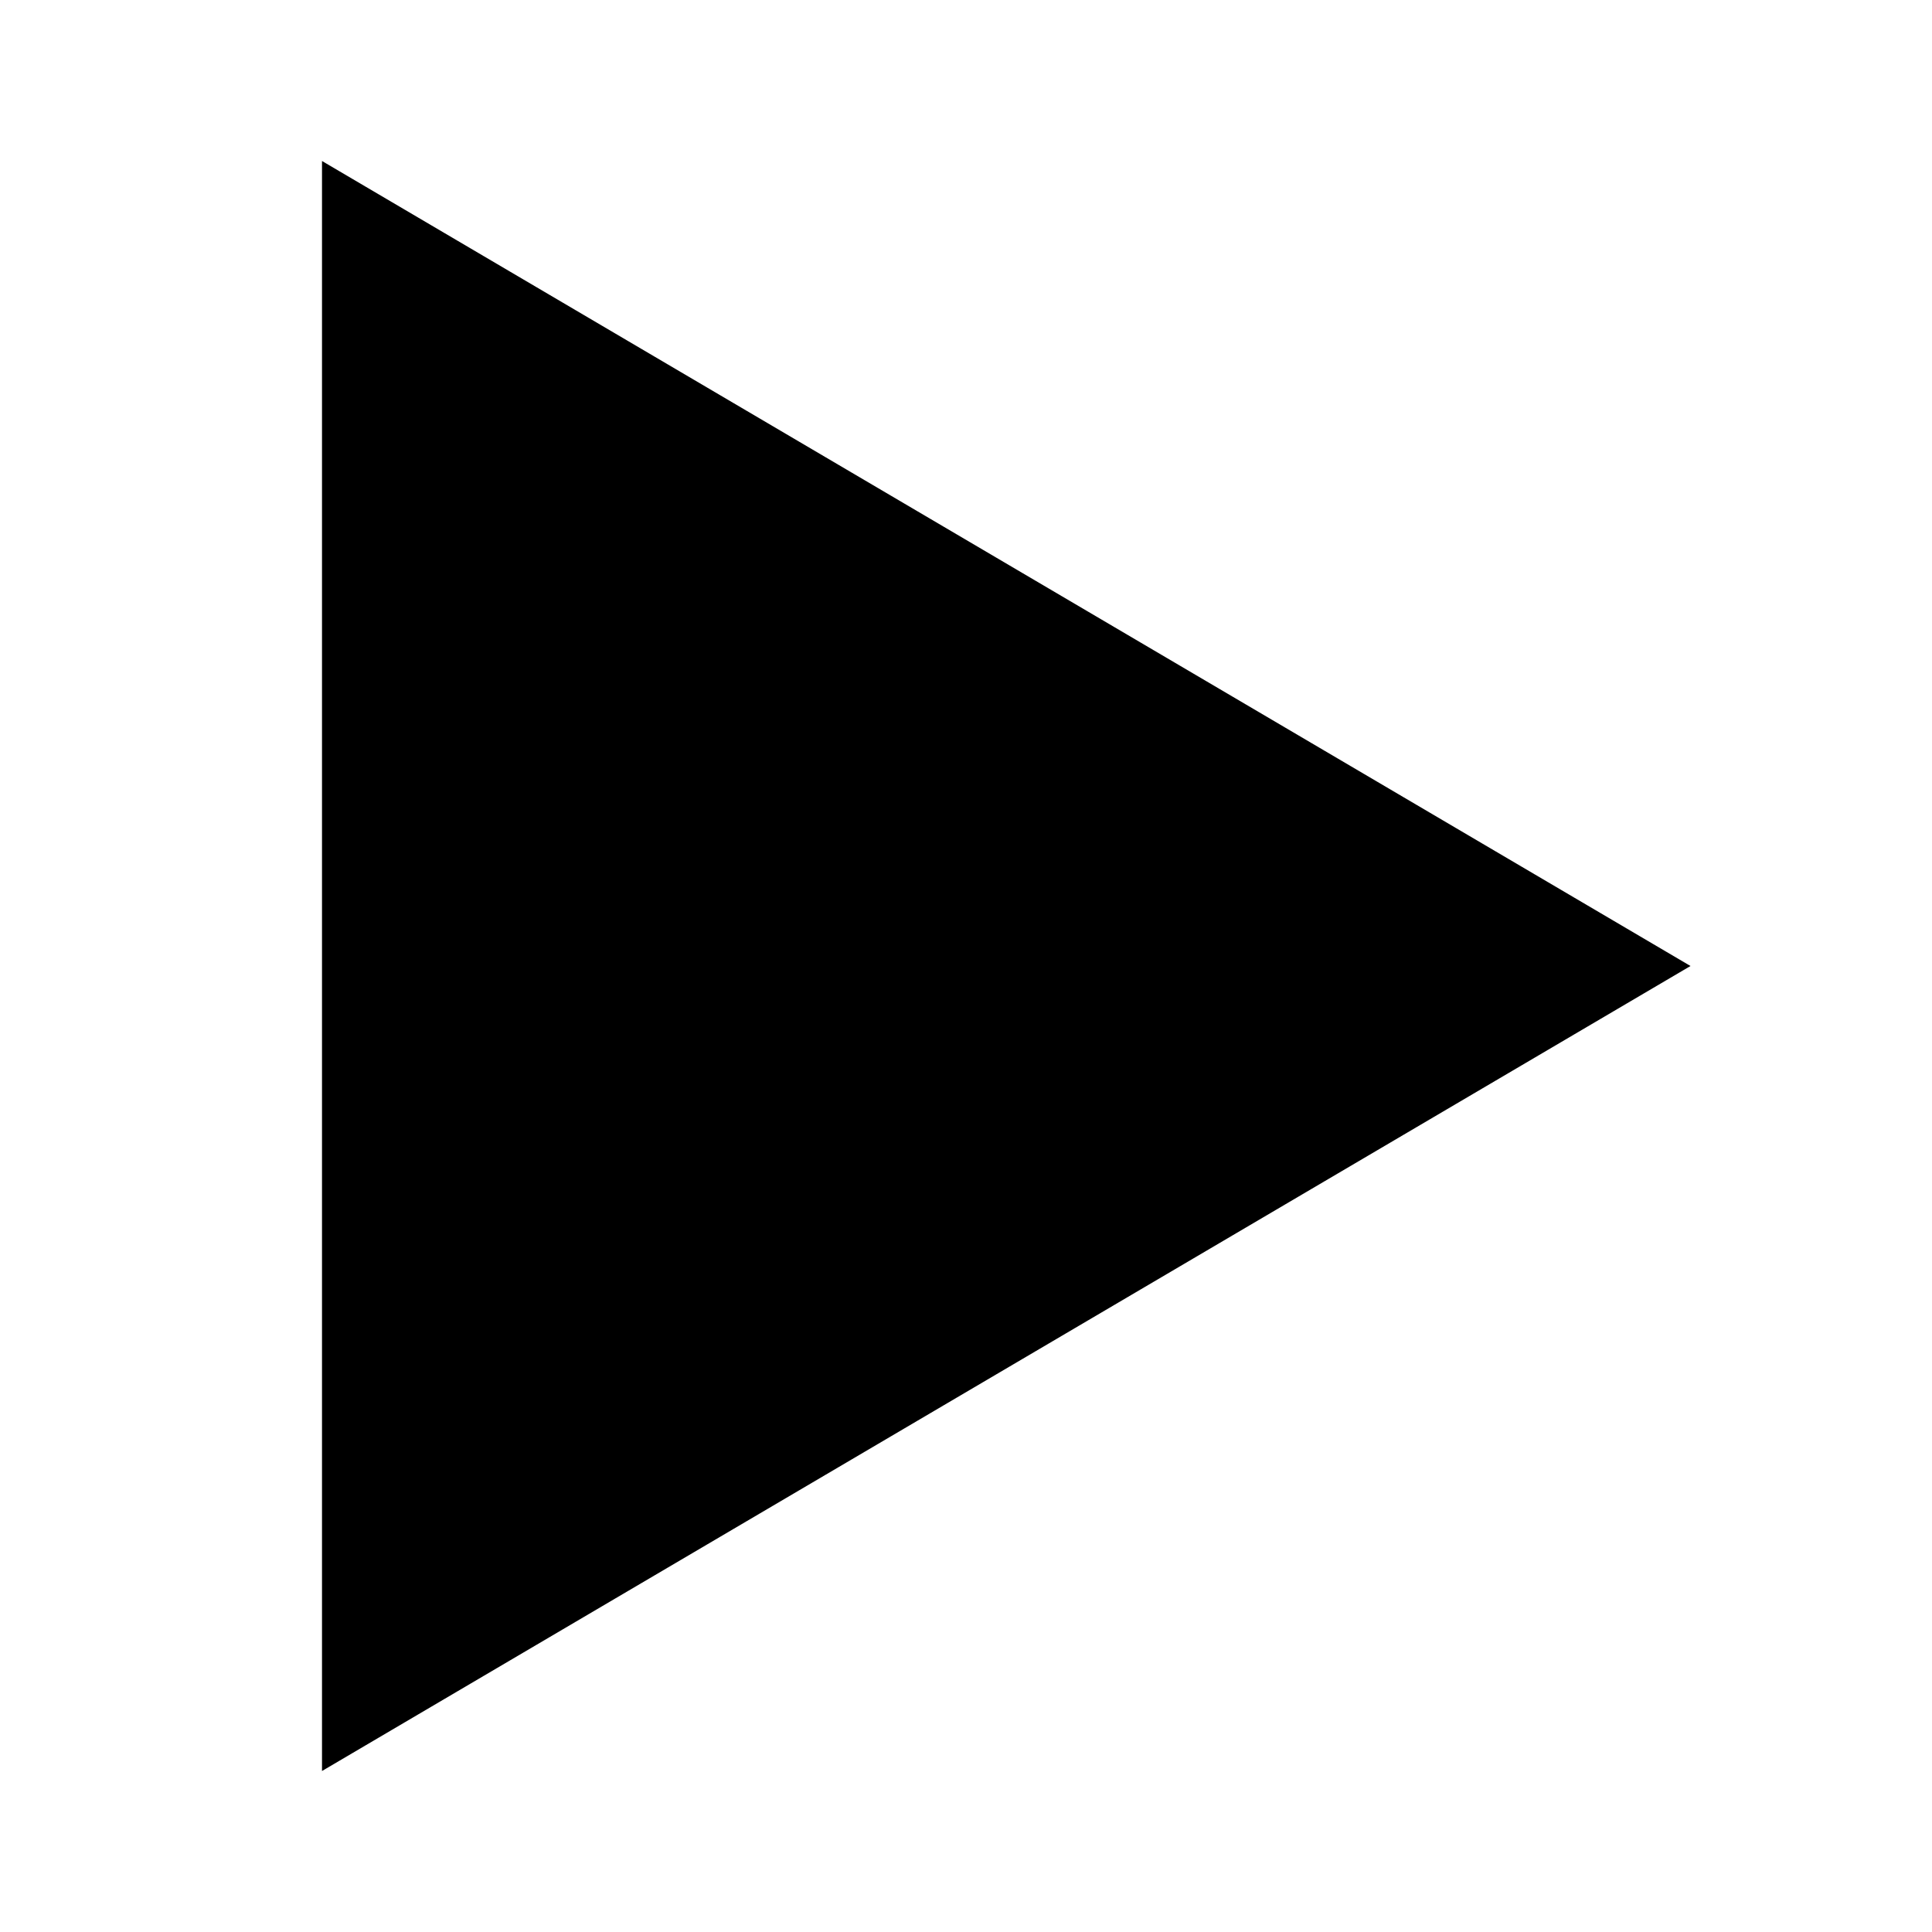
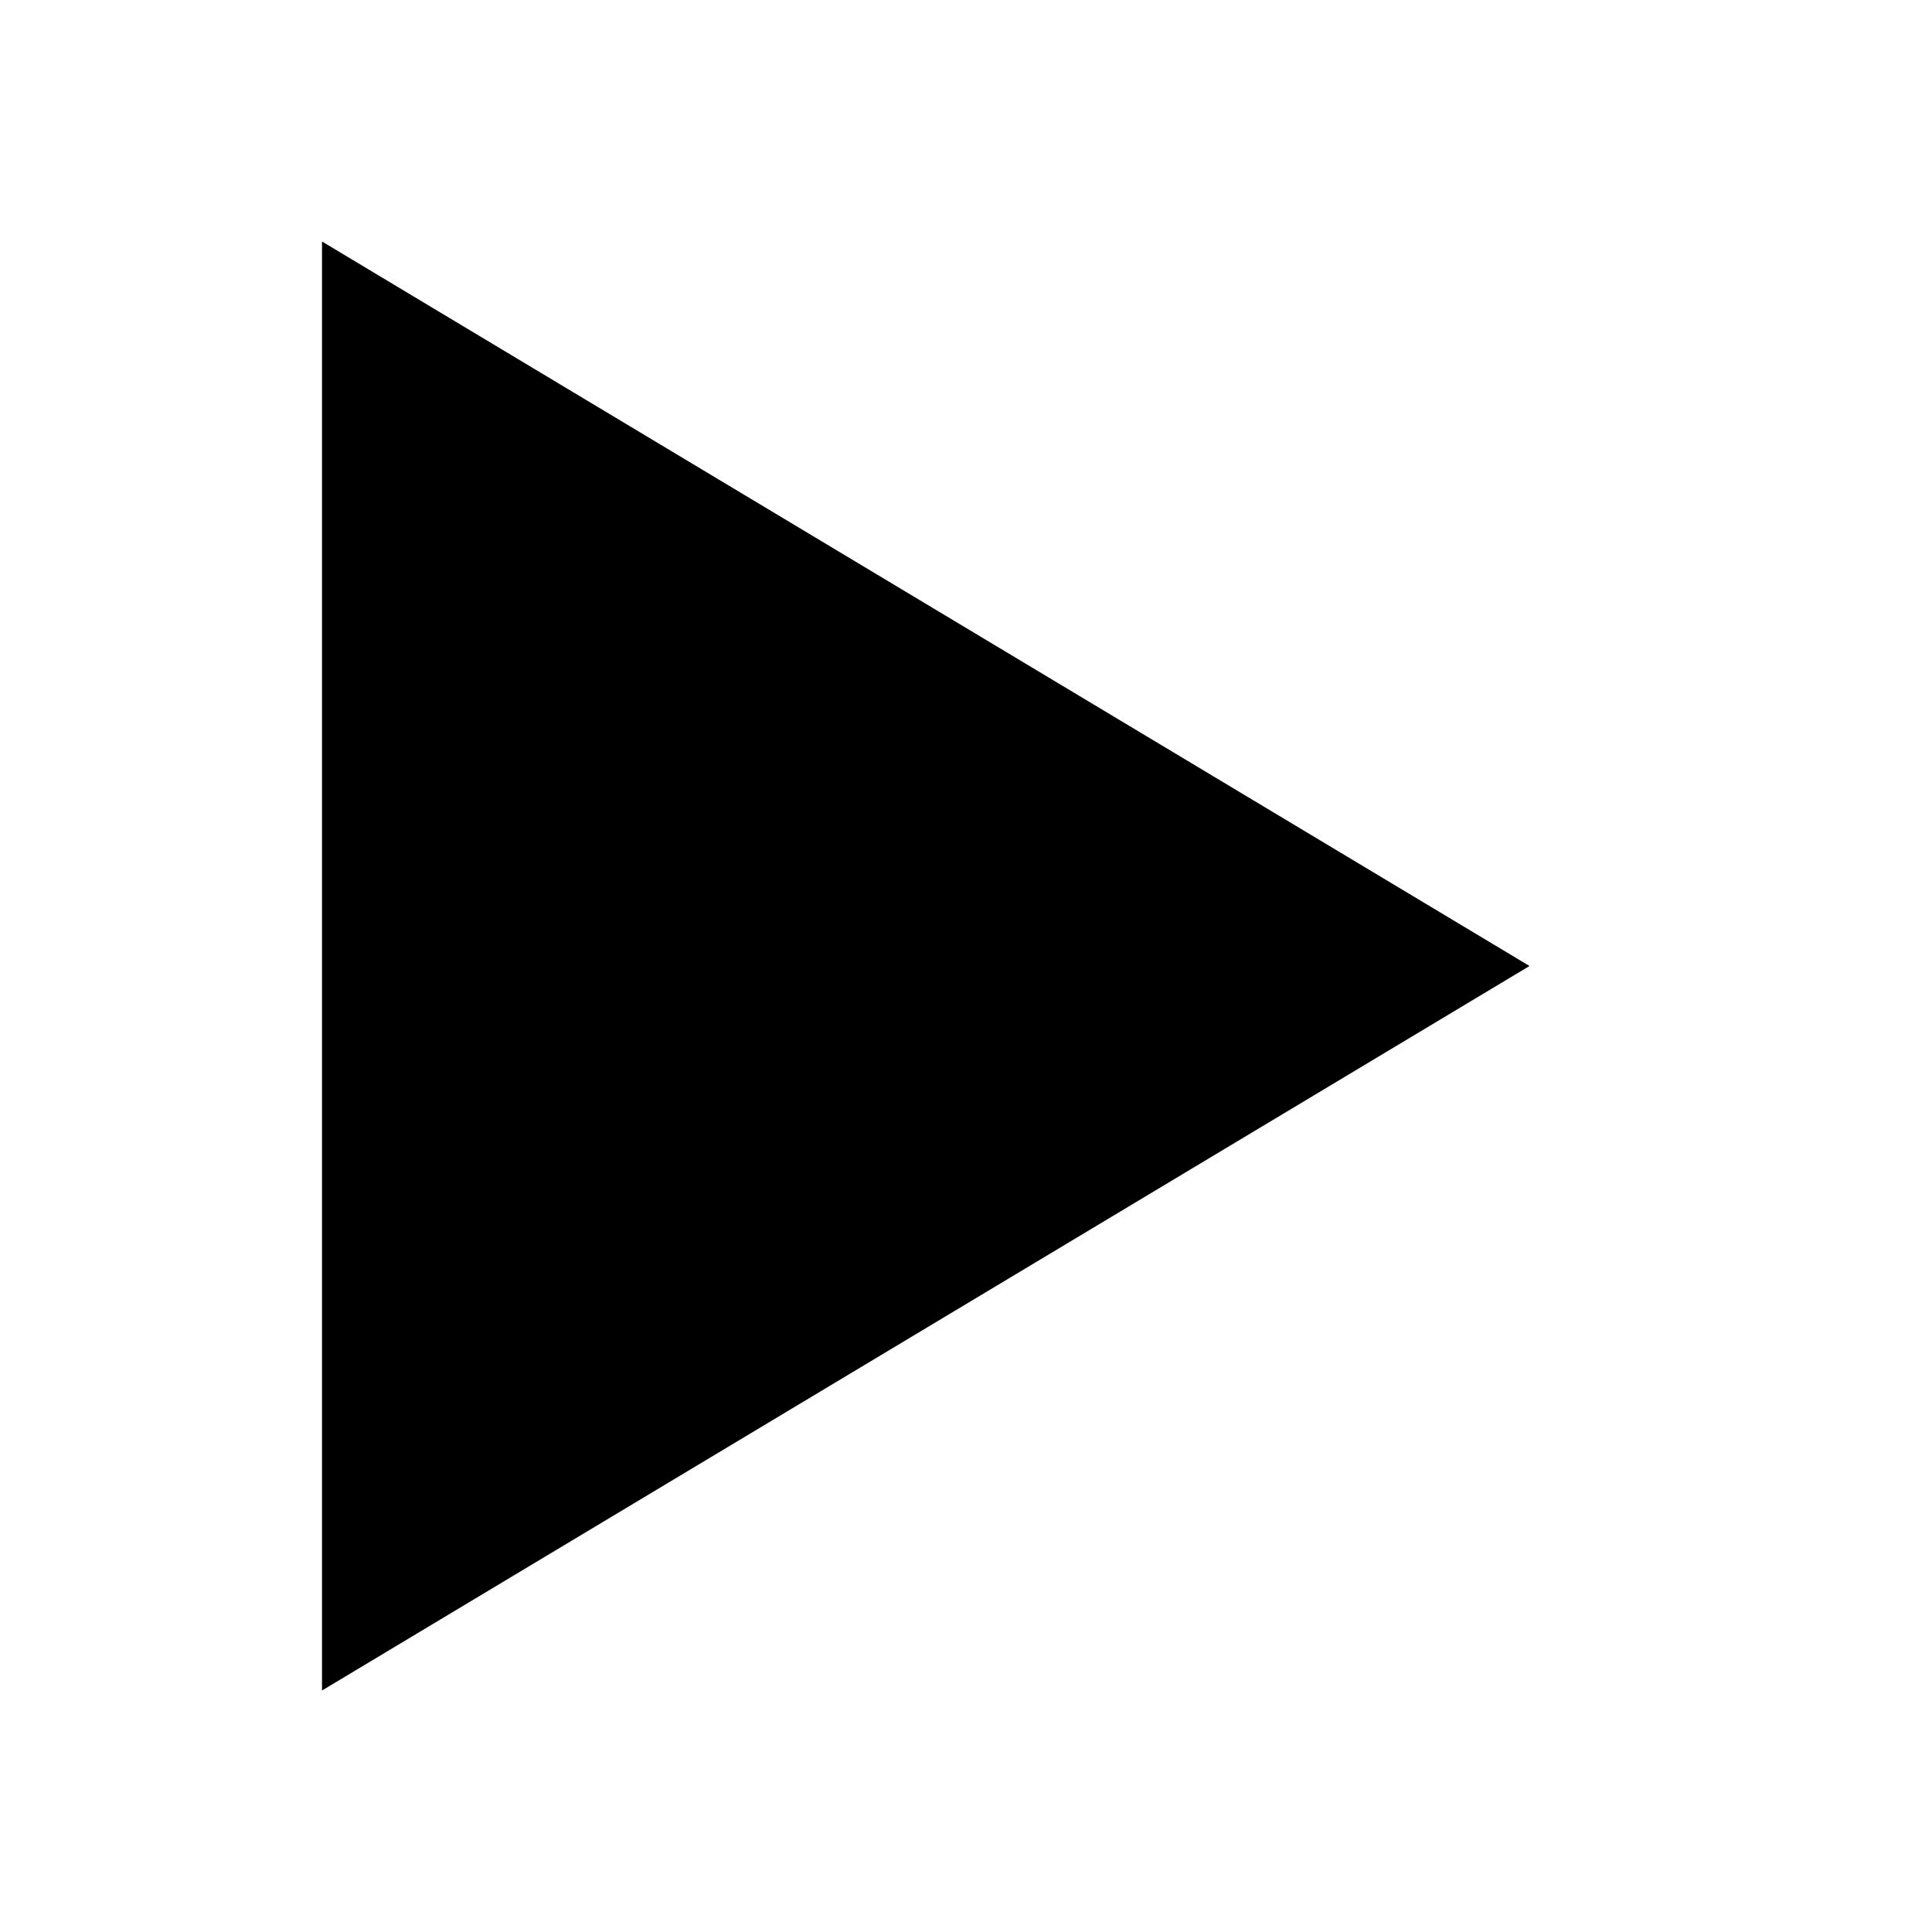
<svg xmlns="http://www.w3.org/2000/svg" version="1.1" x="0px" y="0px" viewBox="0 0 24 24" enable-background="new 0 0 24 24" xml:space="preserve">
  <g id="bounds" display="none">
    <rect display="inline" fill="none" width="24" height="24" />
  </g>
  <g id="Layer_2">
-     <path d="M4,2v20l17-10L4,2z" />
+     <path d="M4,3v18l15-9L4,3z" />
  </g>
</svg>
